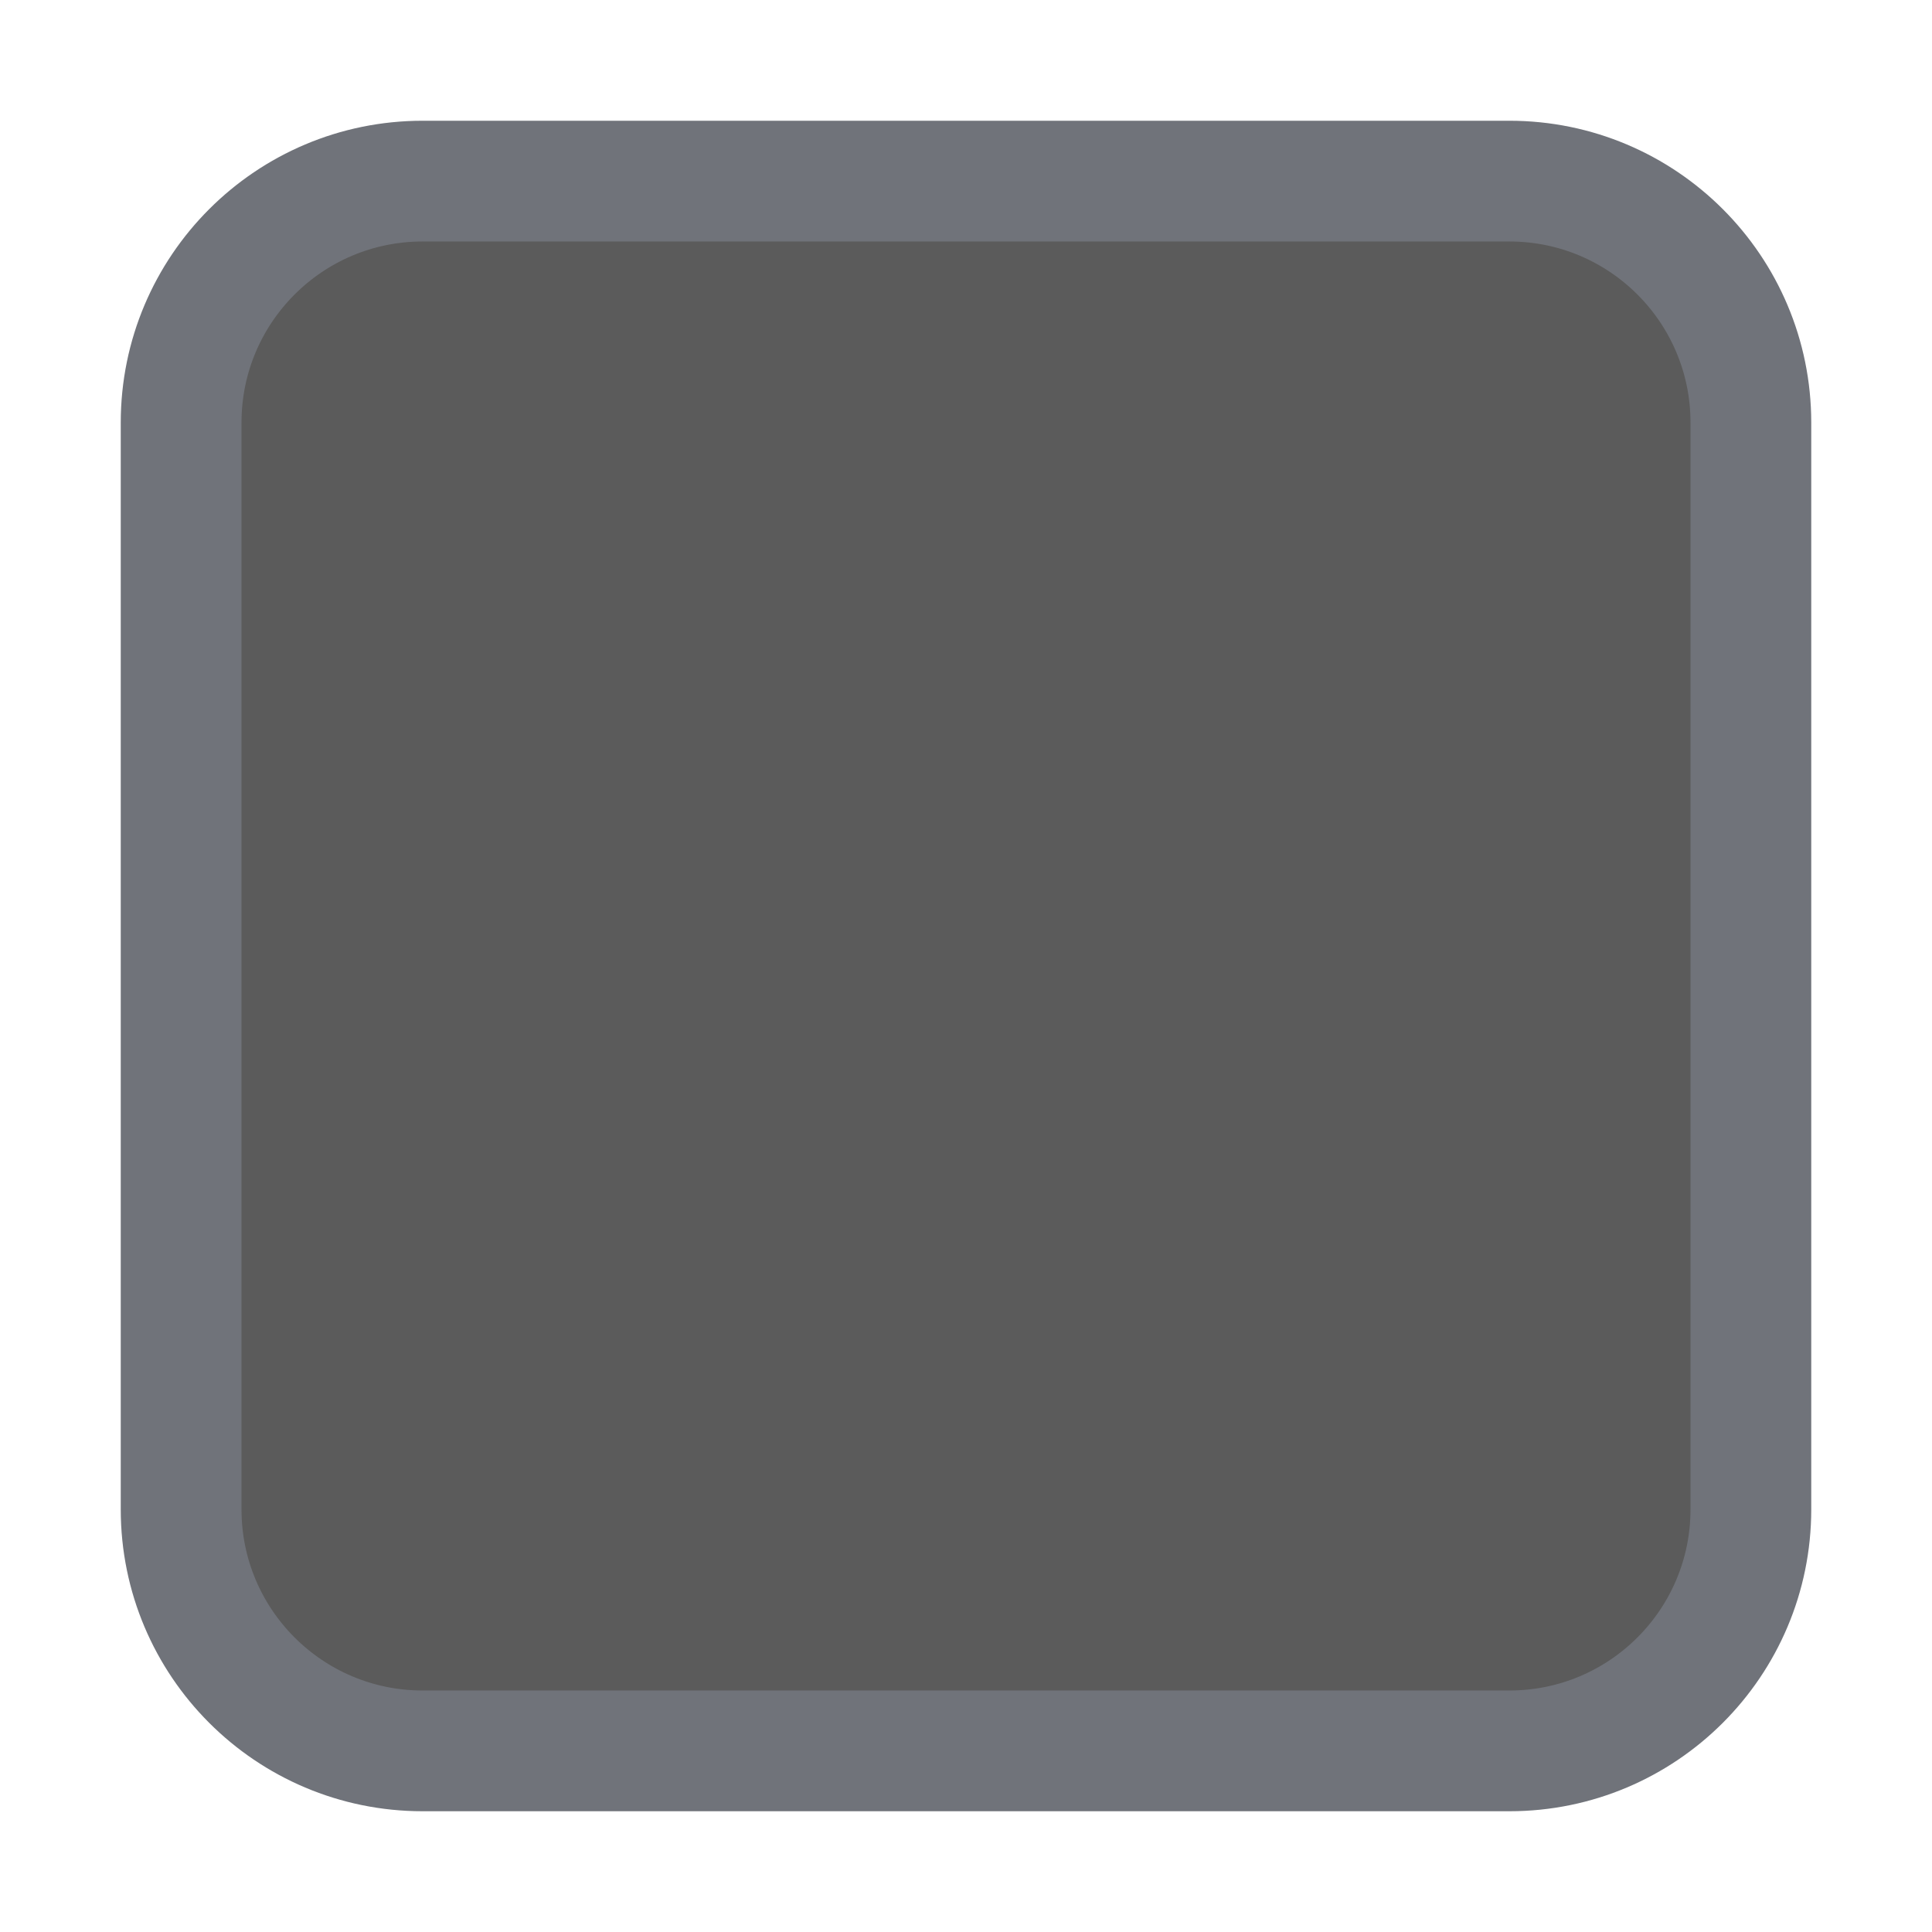
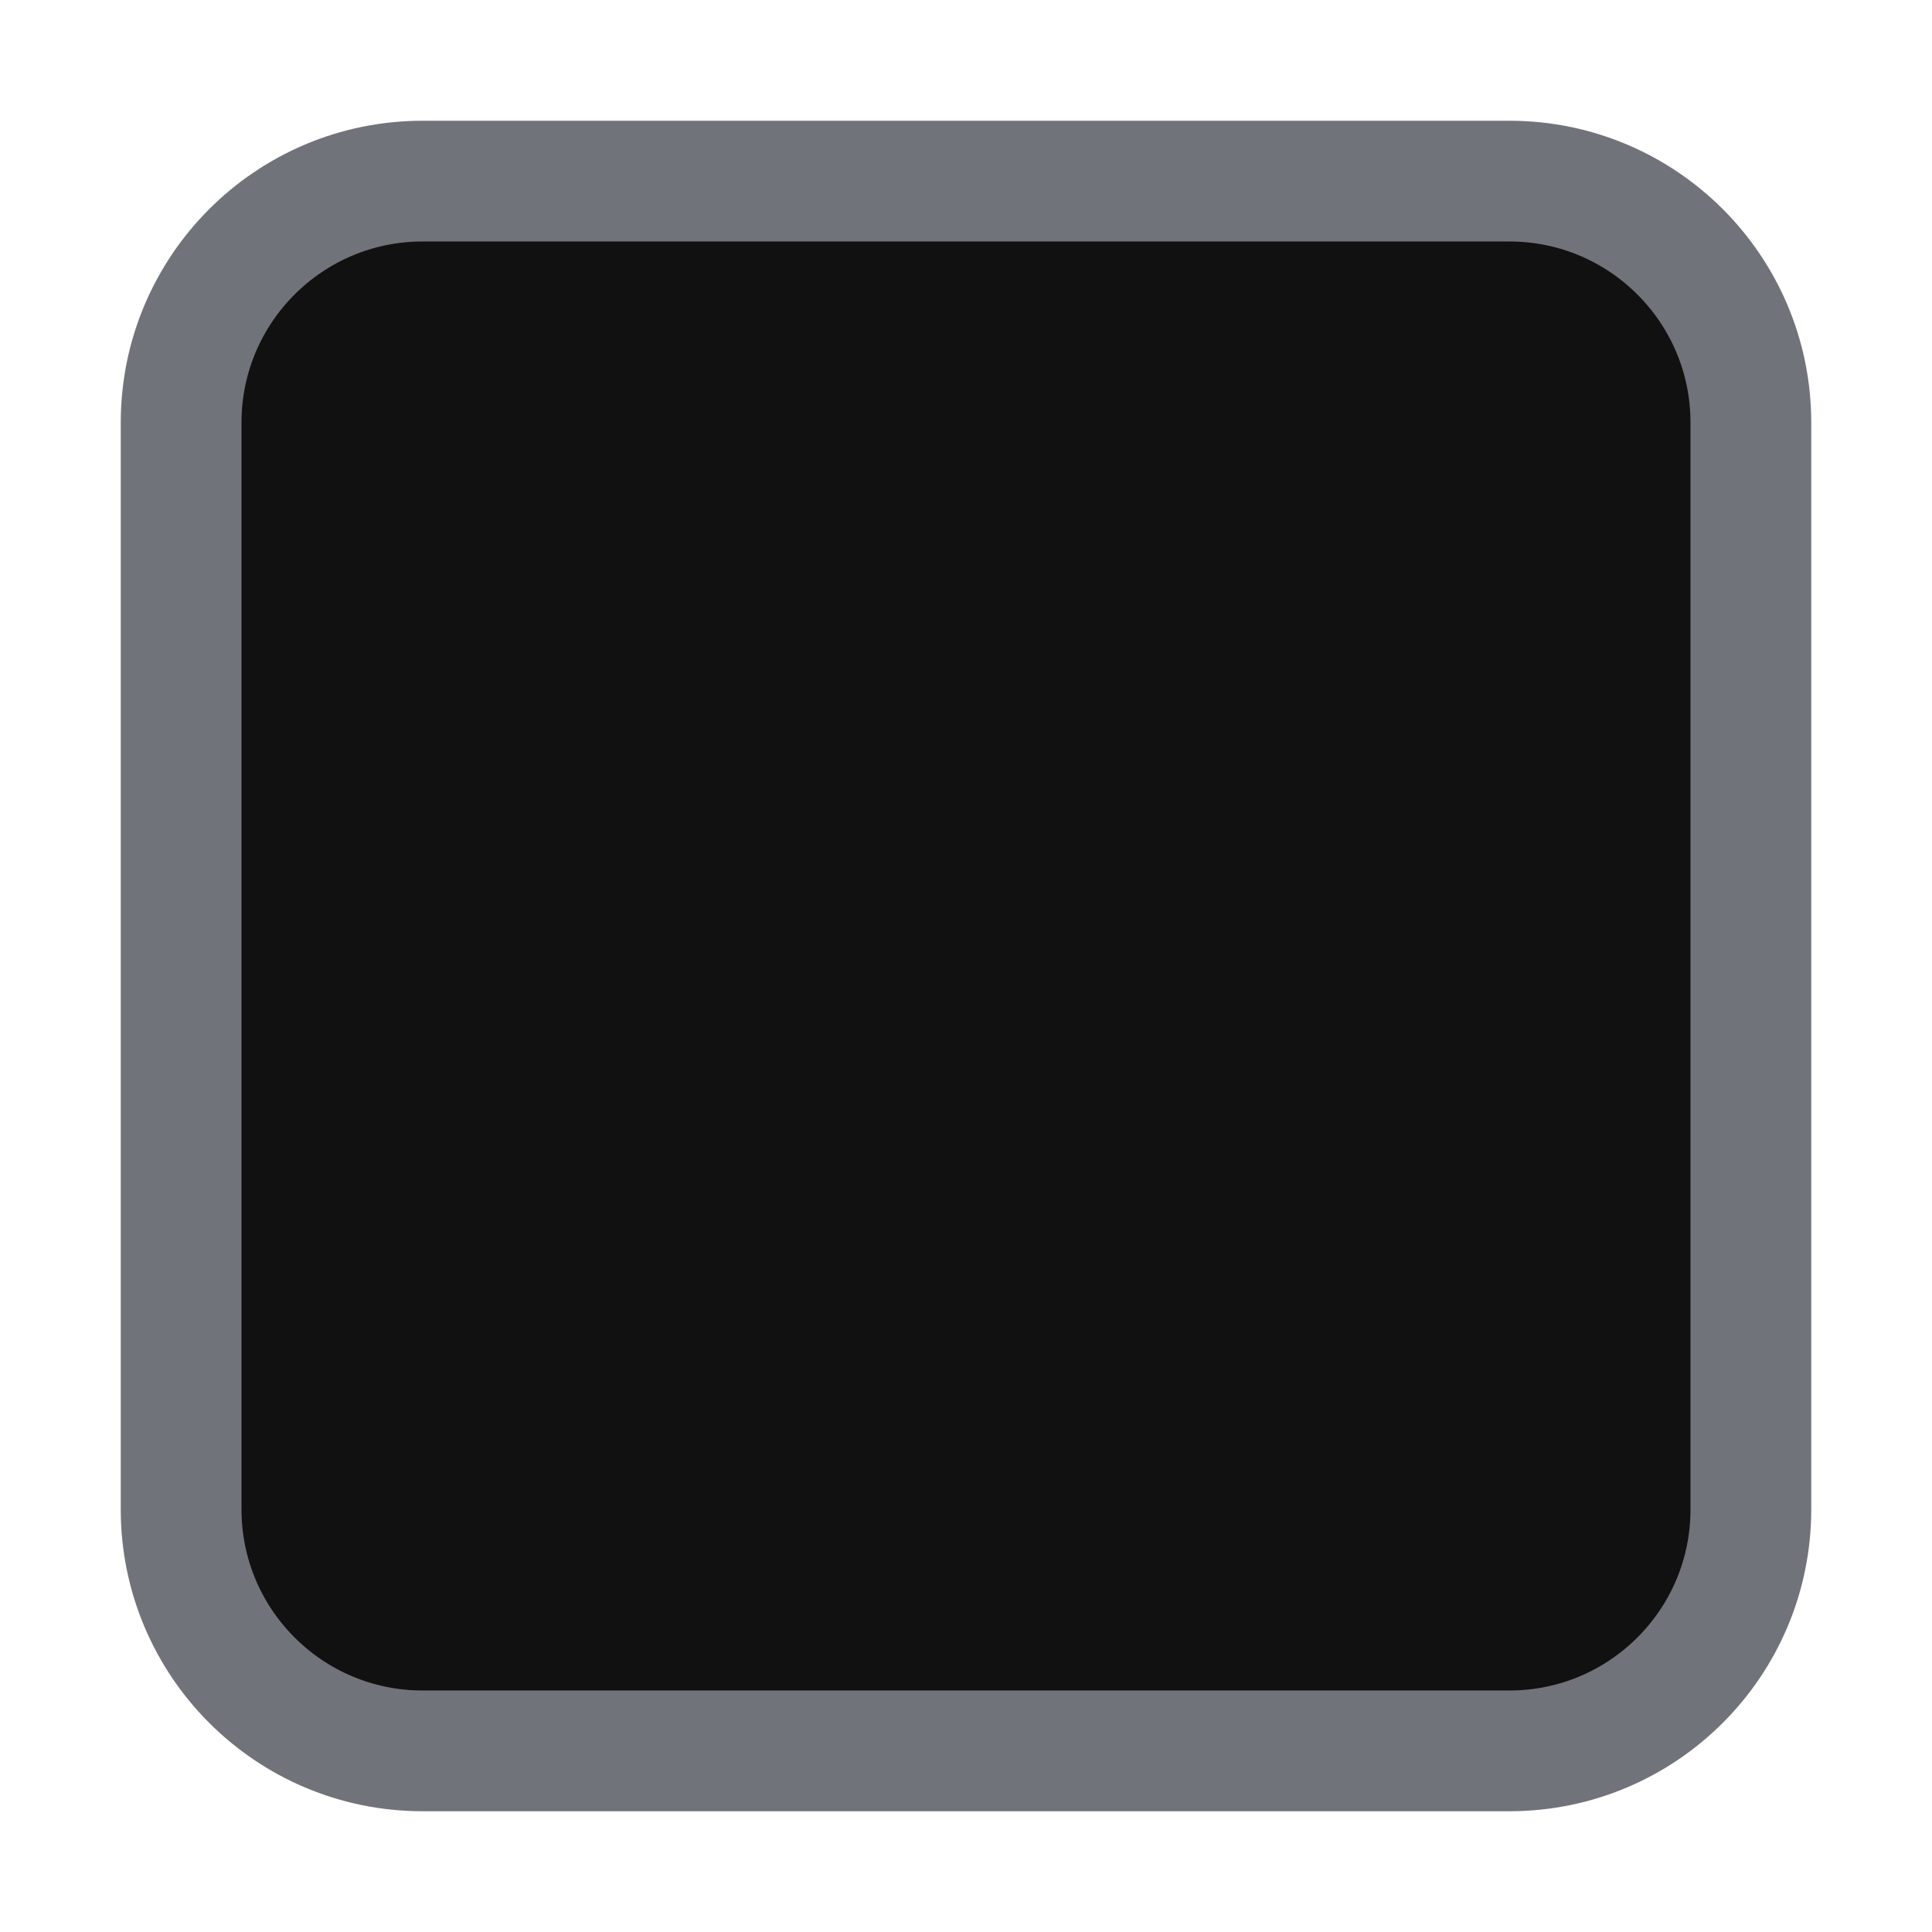
<svg xmlns="http://www.w3.org/2000/svg" width="16" height="16" id="svg2" version="1.1">
  <defs id="defs4">
    <linearGradient id="linearGradient3768-6">
      <stop style="stop-color:#0f0f0f;stop-opacity:1;" offset="0" id="stop3770-6" />
      <stop id="stop3778-2" offset="0.078" style="stop-color:#171717;stop-opacity:1;" />
      <stop style="stop-color:#171717;stop-opacity:1;" offset="0.974" id="stop3774-0" />
      <stop style="stop-color:#1b1b1b;stop-opacity:1;" offset="1" id="stop3776-1" />
    </linearGradient>
  </defs>
  <g id="layer1" transform="translate(0,-1036.362)">
    <g transform="translate(-17,1036)" style="display:inline;opacity:1" id="checkbox-unchecked-dark">
      <g id="sdsd-0-1">
        <g id="scdsdcd-0-4" transform="translate(0,-30)">
          <g style="display:inline" id="g15812-6-6-1-4-4" transform="matrix(0.9295198,0,0,0.9291437,-156.7507,-212.9618)">
            <g transform="matrix(0.5089163,0,0,0.5173982,161.7932,197.5643)" id="g5489-2-9-6-8-8-9-7" style="display:inline">
              <g id="g5428-8-1-4-0-0-65-8" />
            </g>
          </g>
          <rect y="30.362" x="17" height="16" width="16" id="rect13523-4-0" style="color:#000000;display:inline;overflow:visible;visibility:visible;fill:none;stroke:none;stroke-width:2;marker:none;enable-background:accumulate" />
          <g id="g5400-2-47">
-             <rect ry="2" style="color:#000000;display:inline;overflow:visible;visibility:visible;fill:#5b5b5b;fill-opacity:1;stroke:#70737a;stroke-width:1;stroke-linecap:butt;stroke-linejoin:round;stroke-miterlimit:4;stroke-dasharray:none;stroke-dashoffset:0;stroke-opacity:1;marker:none;enable-background:accumulate" id="rect5147-9-1-5-7-6-3-70" width="13" height="13" x="18.5" y="31.862" rx="2" />
+             <rect ry="2" style="color:#000000;display:inline;overflow:visible;visibility:visible;fill:#111111;fill-opacity:1;stroke:#70737a;stroke-width:1;stroke-linecap:butt;stroke-linejoin:round;stroke-miterlimit:4;stroke-dasharray:none;stroke-dashoffset:0;stroke-opacity:1;marker:none;enable-background:accumulate" id="rect5147-9-1-5-7-6-3-70" width="13" height="13" x="18.5" y="31.862" rx="2" />
          </g>
        </g>
      </g>
    </g>
  </g>
</svg>
